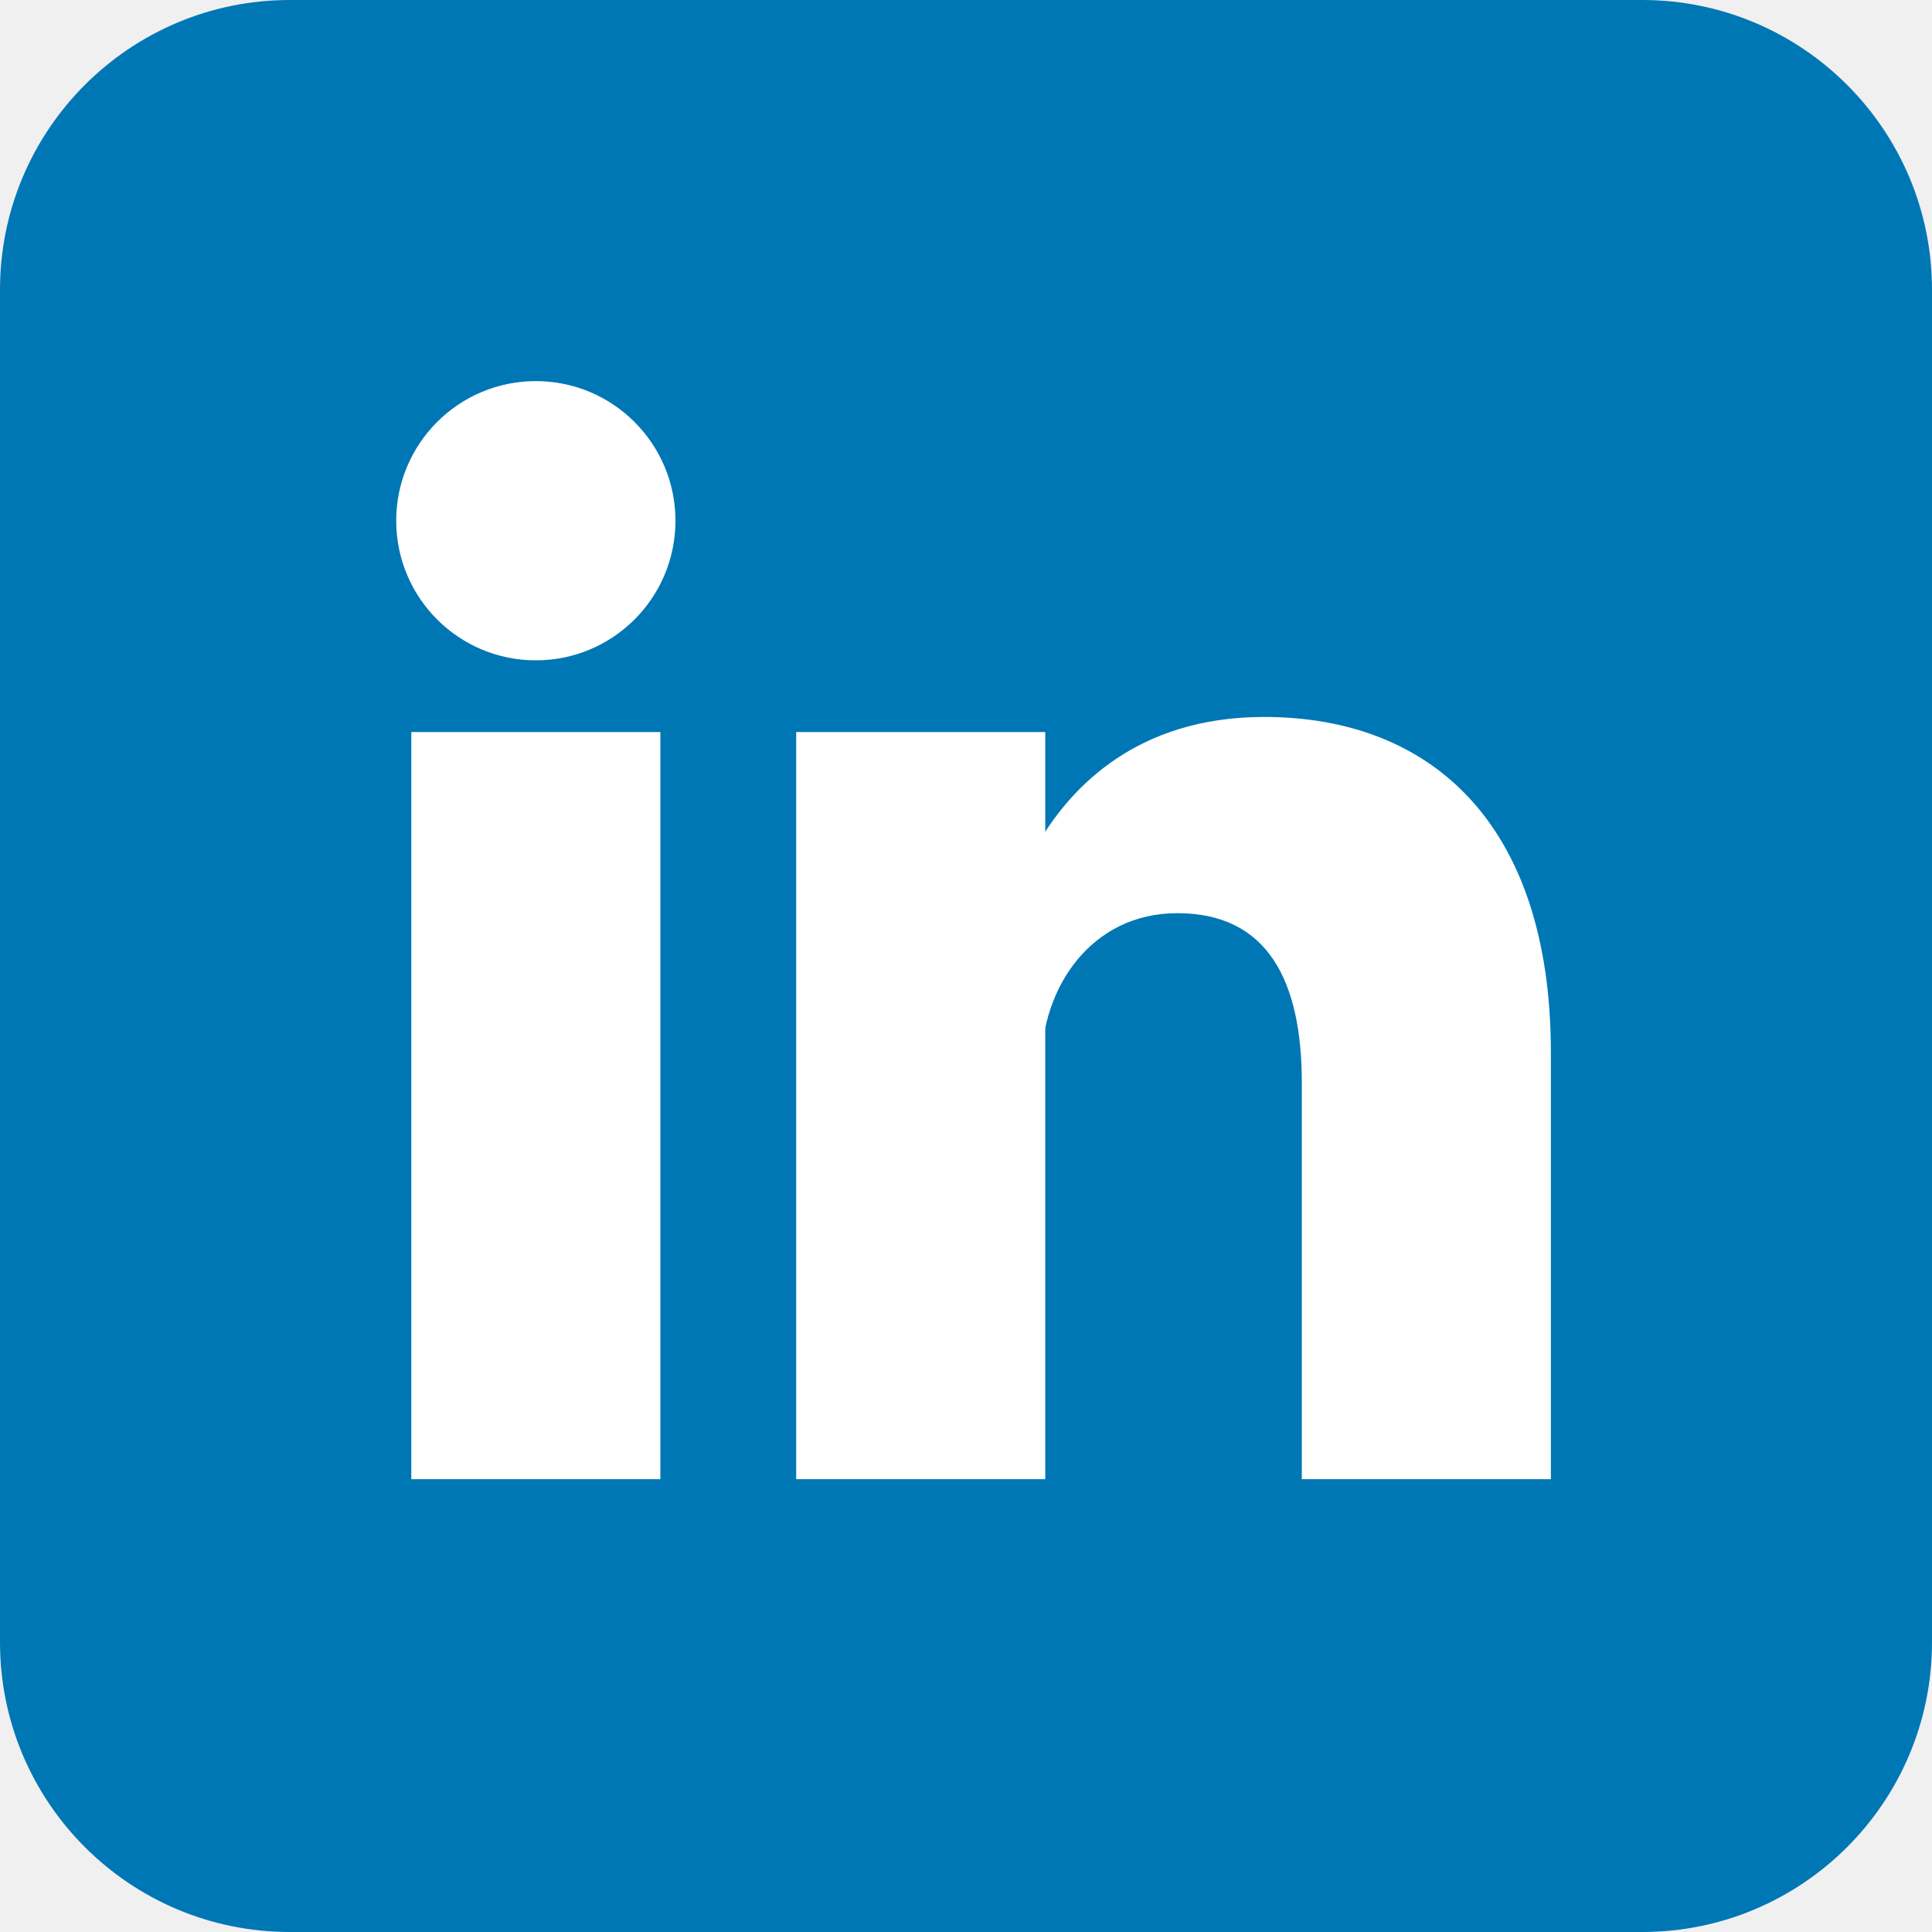
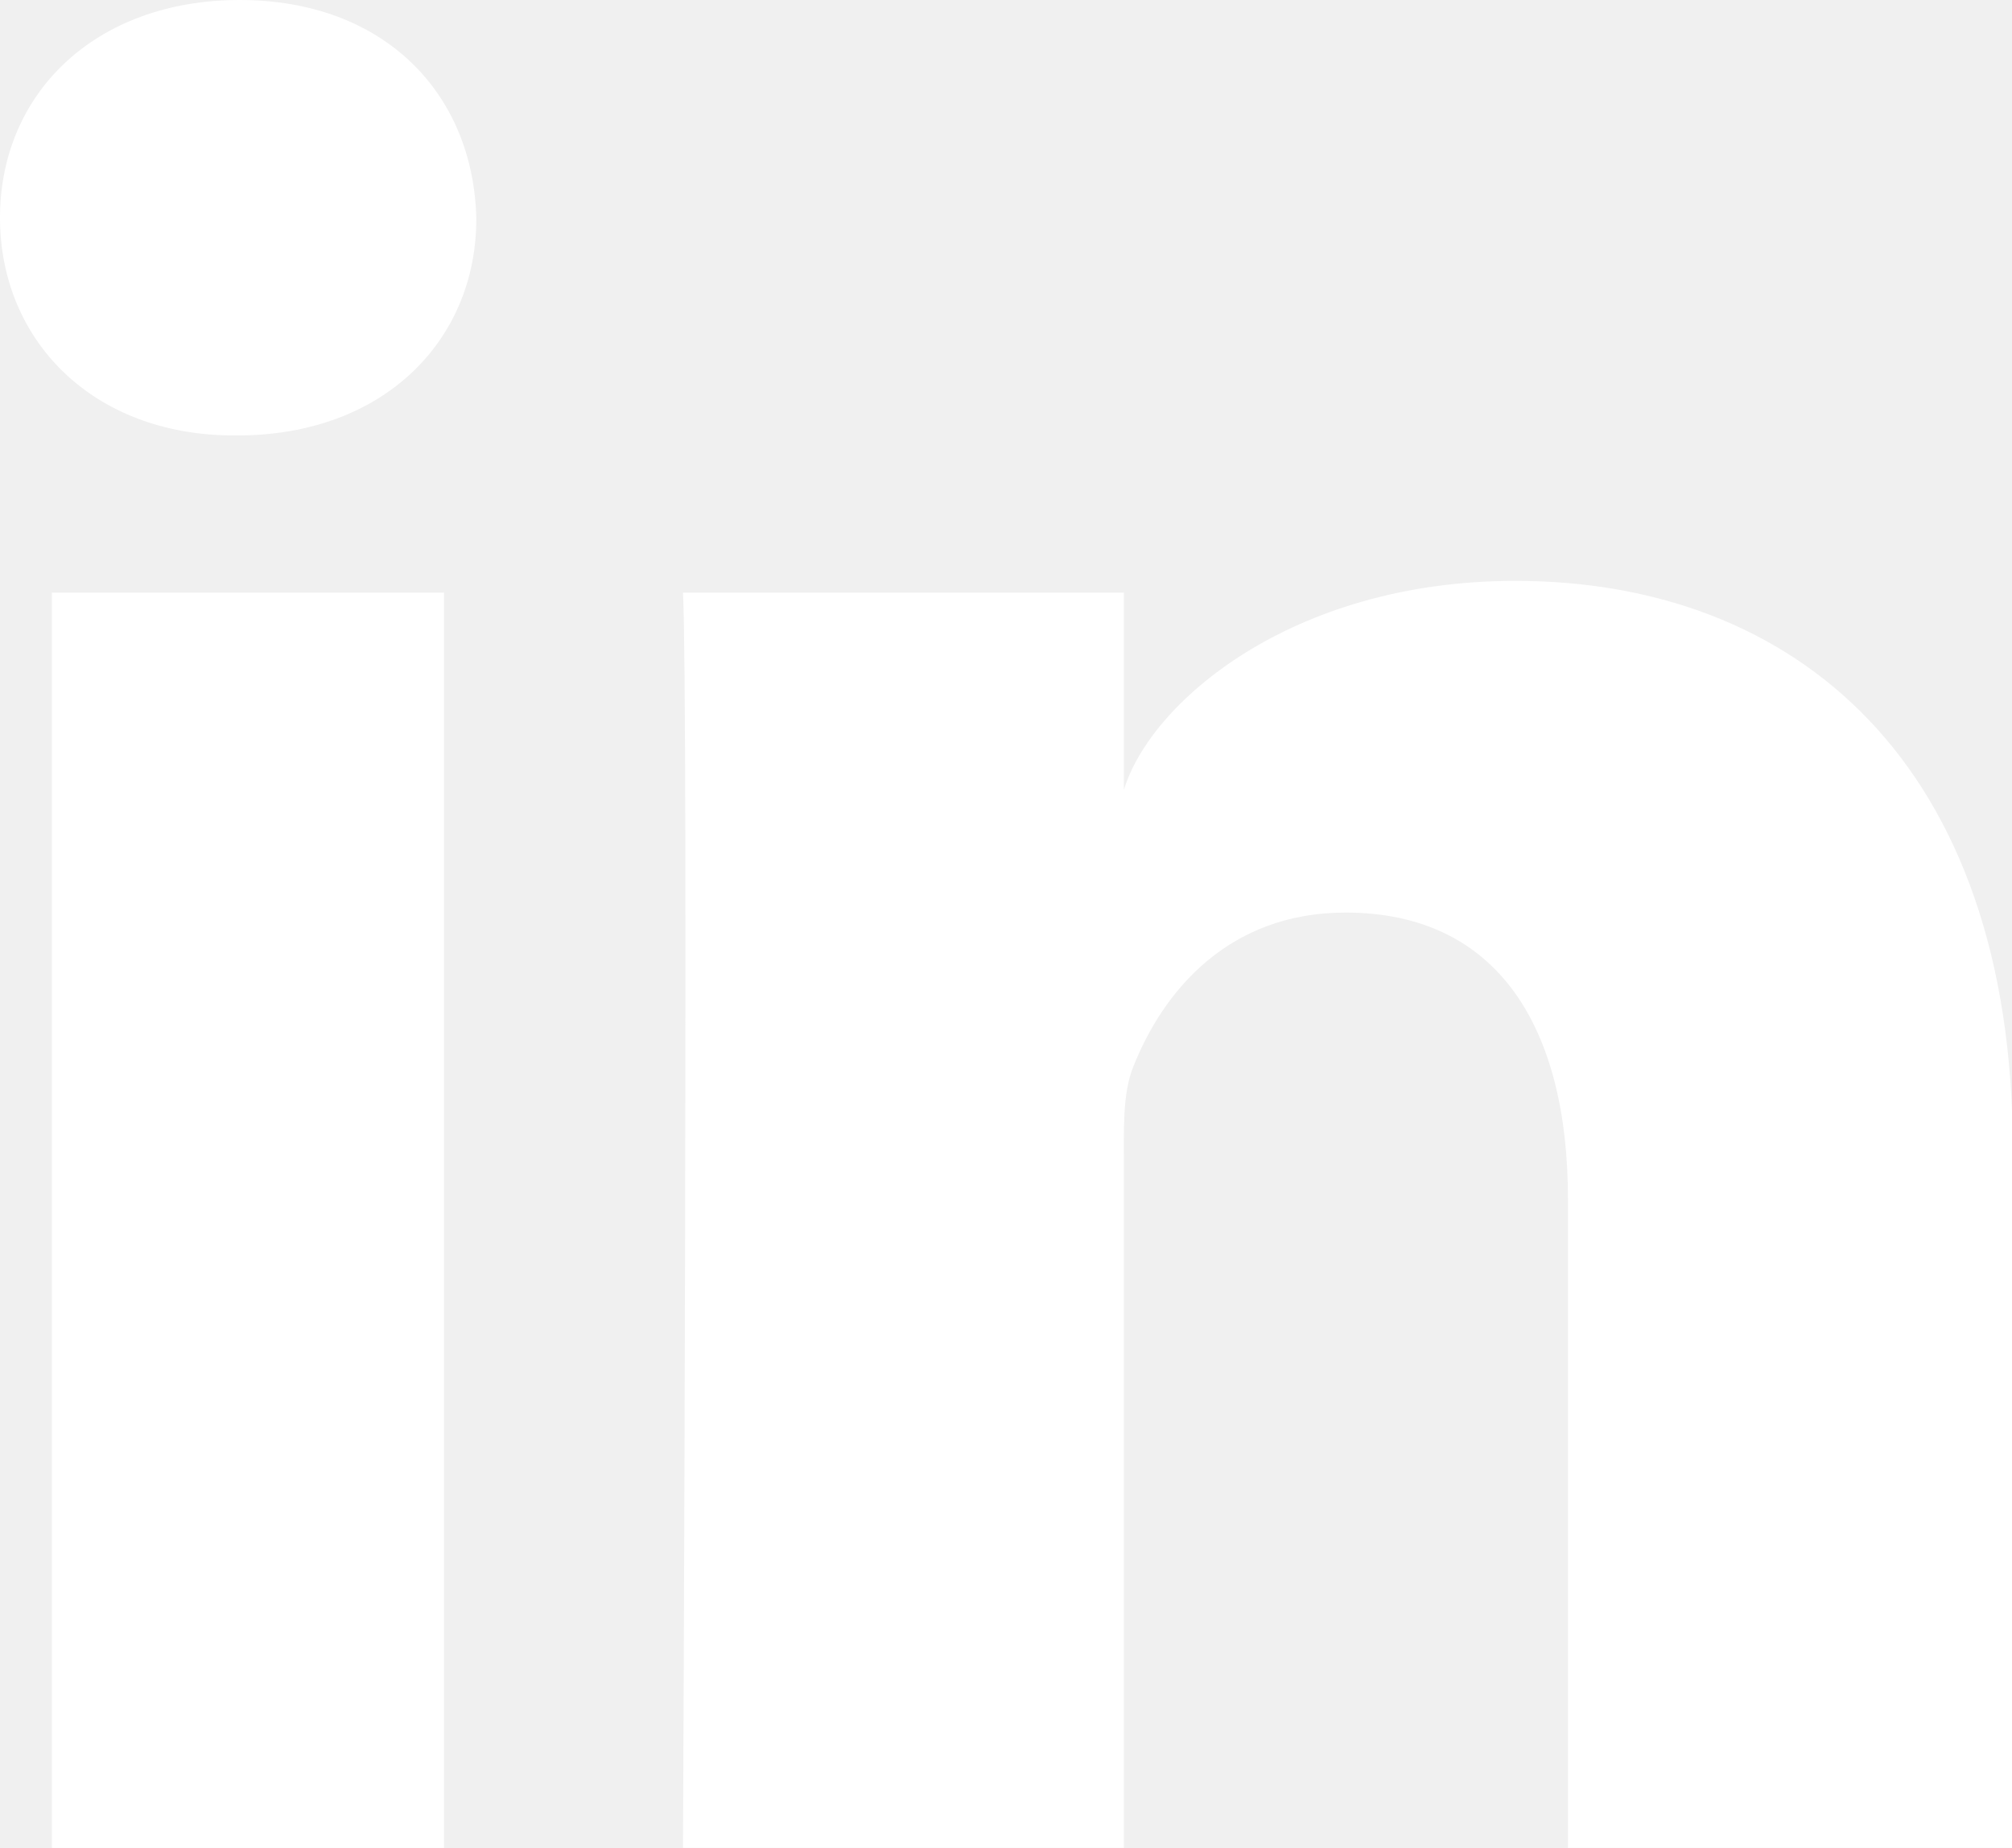
- <svg xmlns="http://www.w3.org/2000/svg" aria-label="LinkedIn" role="img" viewBox="0 0 512 512" fill="#ffffff">
-   <rect width="512" height="512" rx="15%" fill="#0077b5" />
-   <circle cx="142" cy="138" r="37" />
-   <path stroke="#ffffff" stroke-width="66" d="M244 194v198M142 194v198" />
-   <path d="M276 282c0-20 13-40 36-40 24 0 33 18 33 45v105h66V279c0-61-32-89-76-89-34 0-51 19-59 32" />
+ <svg xmlns="http://www.w3.org/2000/svg" fill="#FFFFFF" version="1.1" id="Layer_1" viewBox="-271 283.9 256 235.1" xml:space="preserve">
+   <g>
+     <rect x="-264.4" y="359.3" width="49.9" height="159.7" />
+     <path d="M-240.5,283.9c-18.4,0-30.5,11.9-30.5,27.7c0,15.5,11.7,27.7,29.8,27.7h0.4c18.8,0,30.5-12.3,30.4-27.7   C-210.8,295.8-222.1,283.9-240.5,283.9z" />
+     <path d="M-78.2,357.8c-28.6,0-46.5,15.6-49.8,26.6v-25.1h-56.1c0.7,13.3,0,159.7,0,159.7h56.1v-86.3c0-4.9-0.2-9.7,1.2-13.1   c3.8-9.6,12.1-19.6,27-19.6c19.5,0,28.3,14.8,28.3,36.4V519h56.6v-88.8C-14.9,380.8-42.7,357.8-78.2,357.8z" />
+   </g>
</svg>
